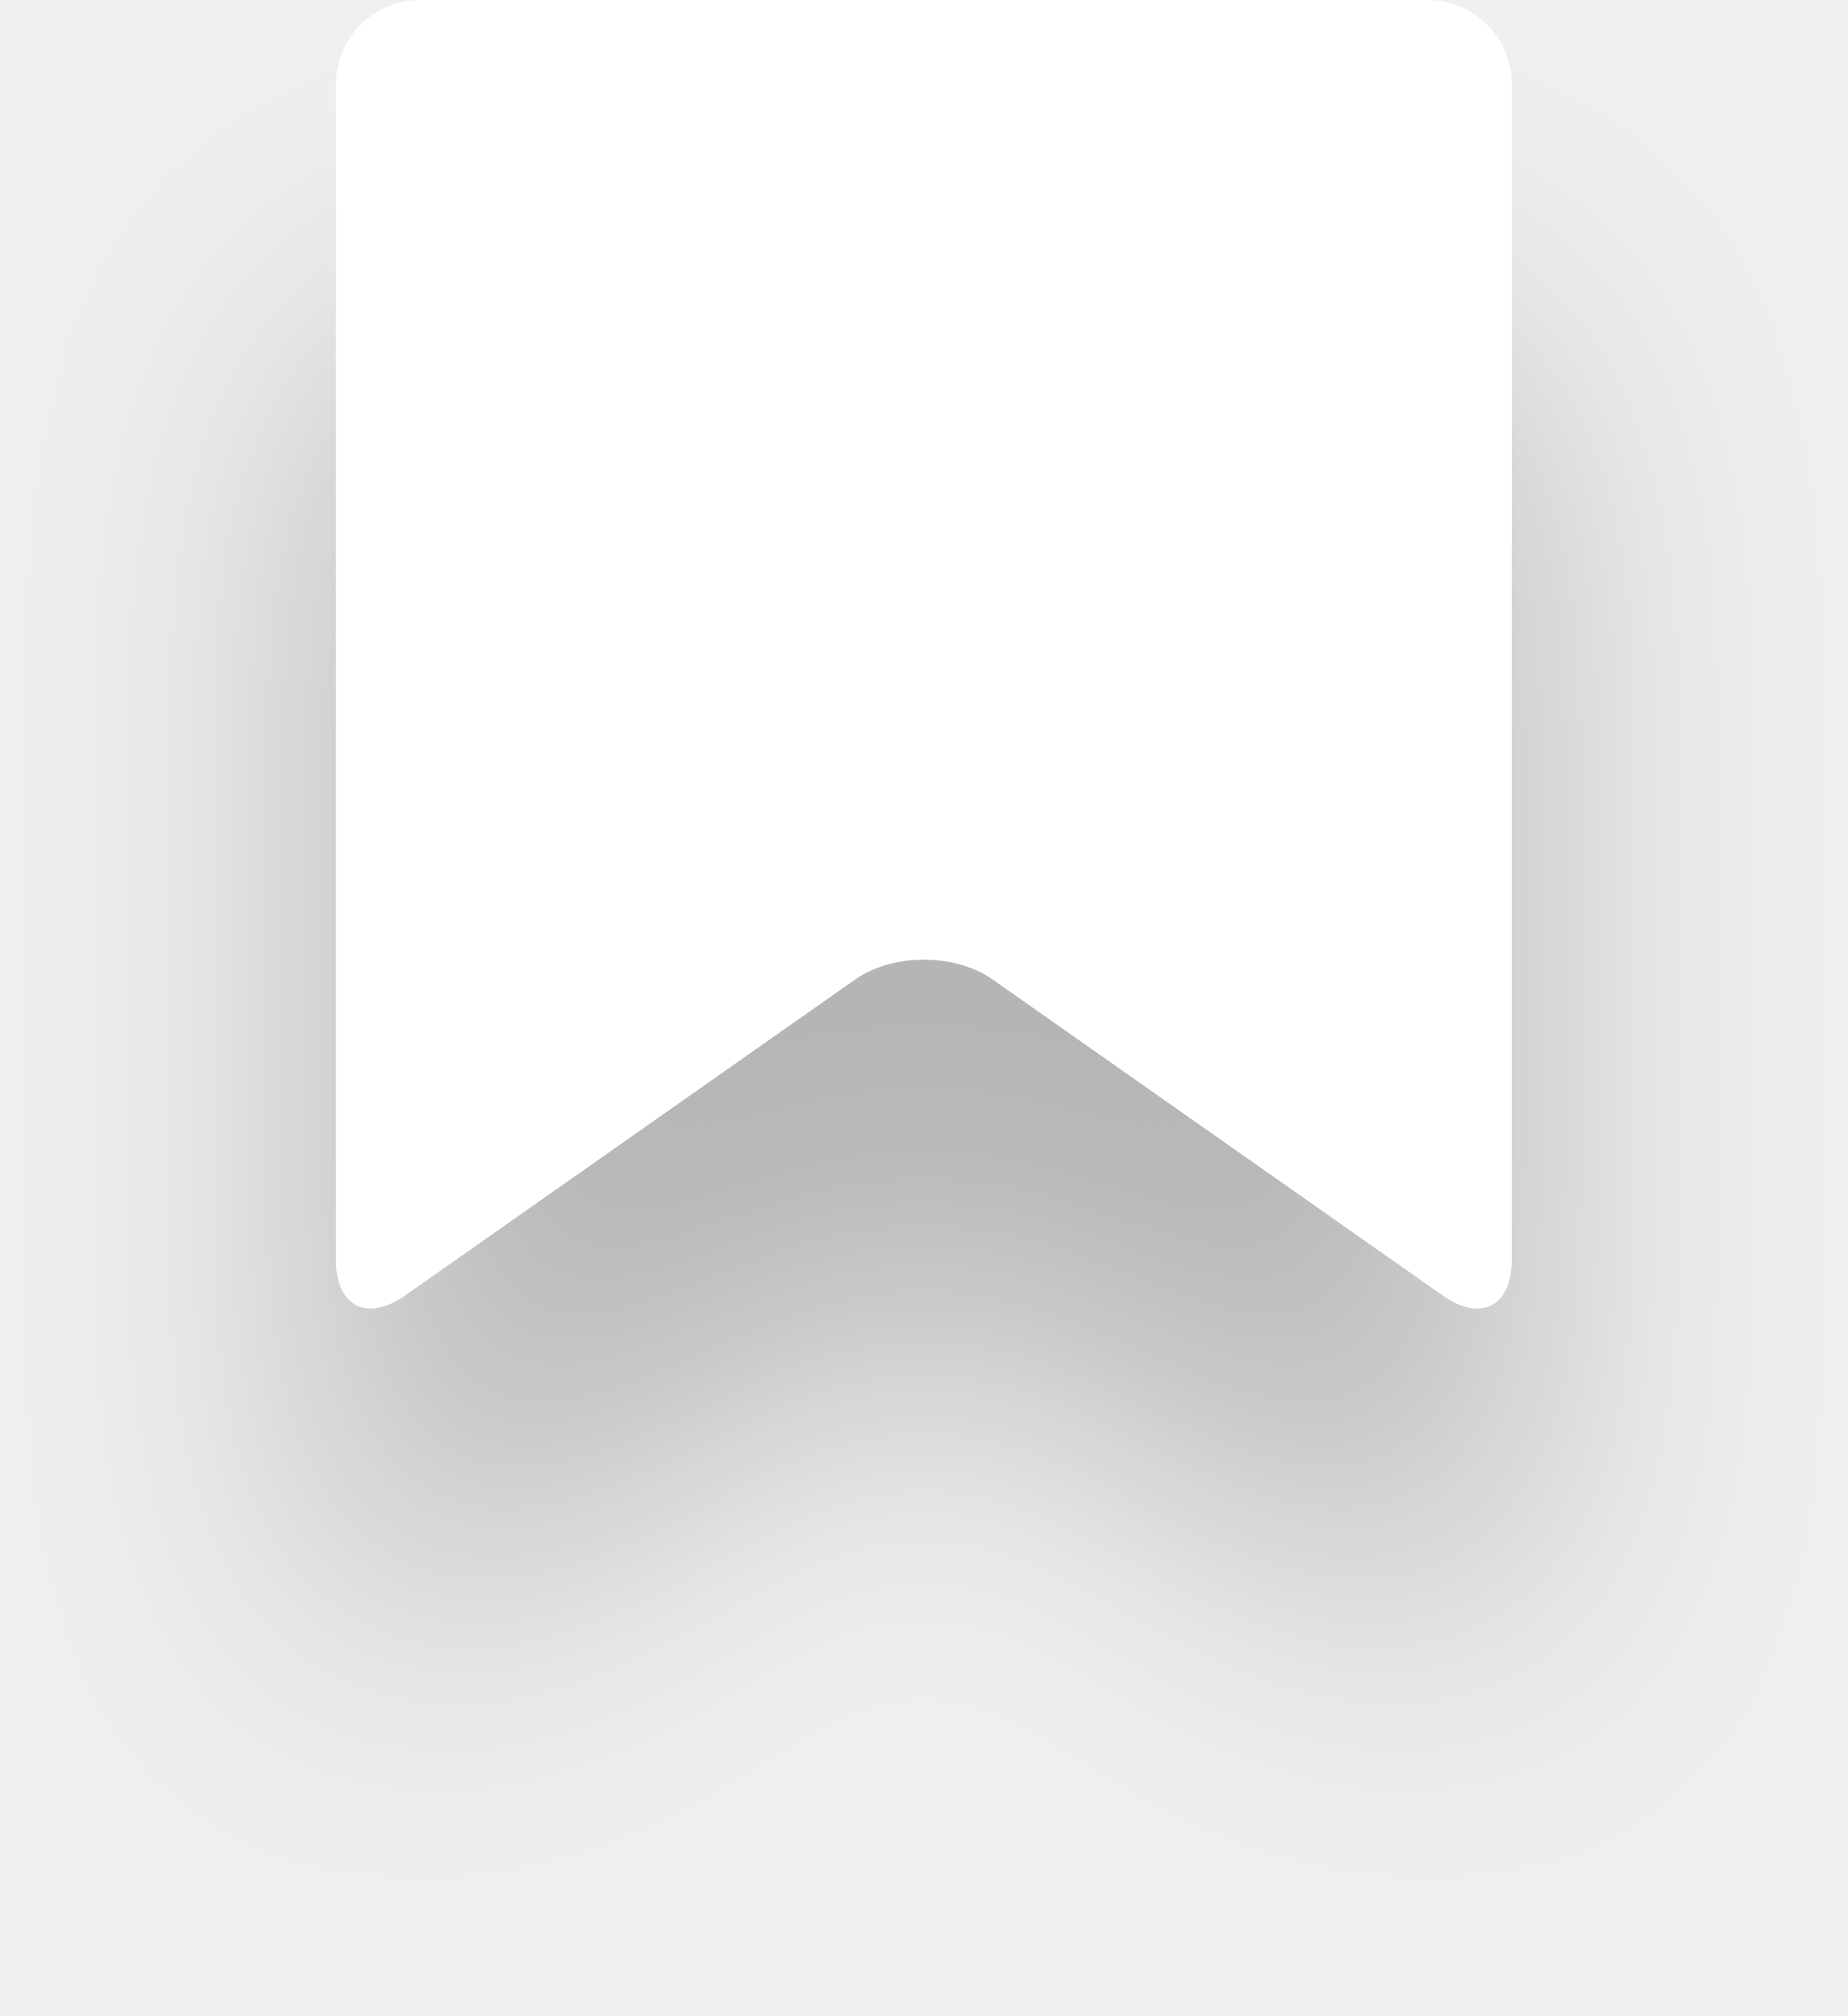
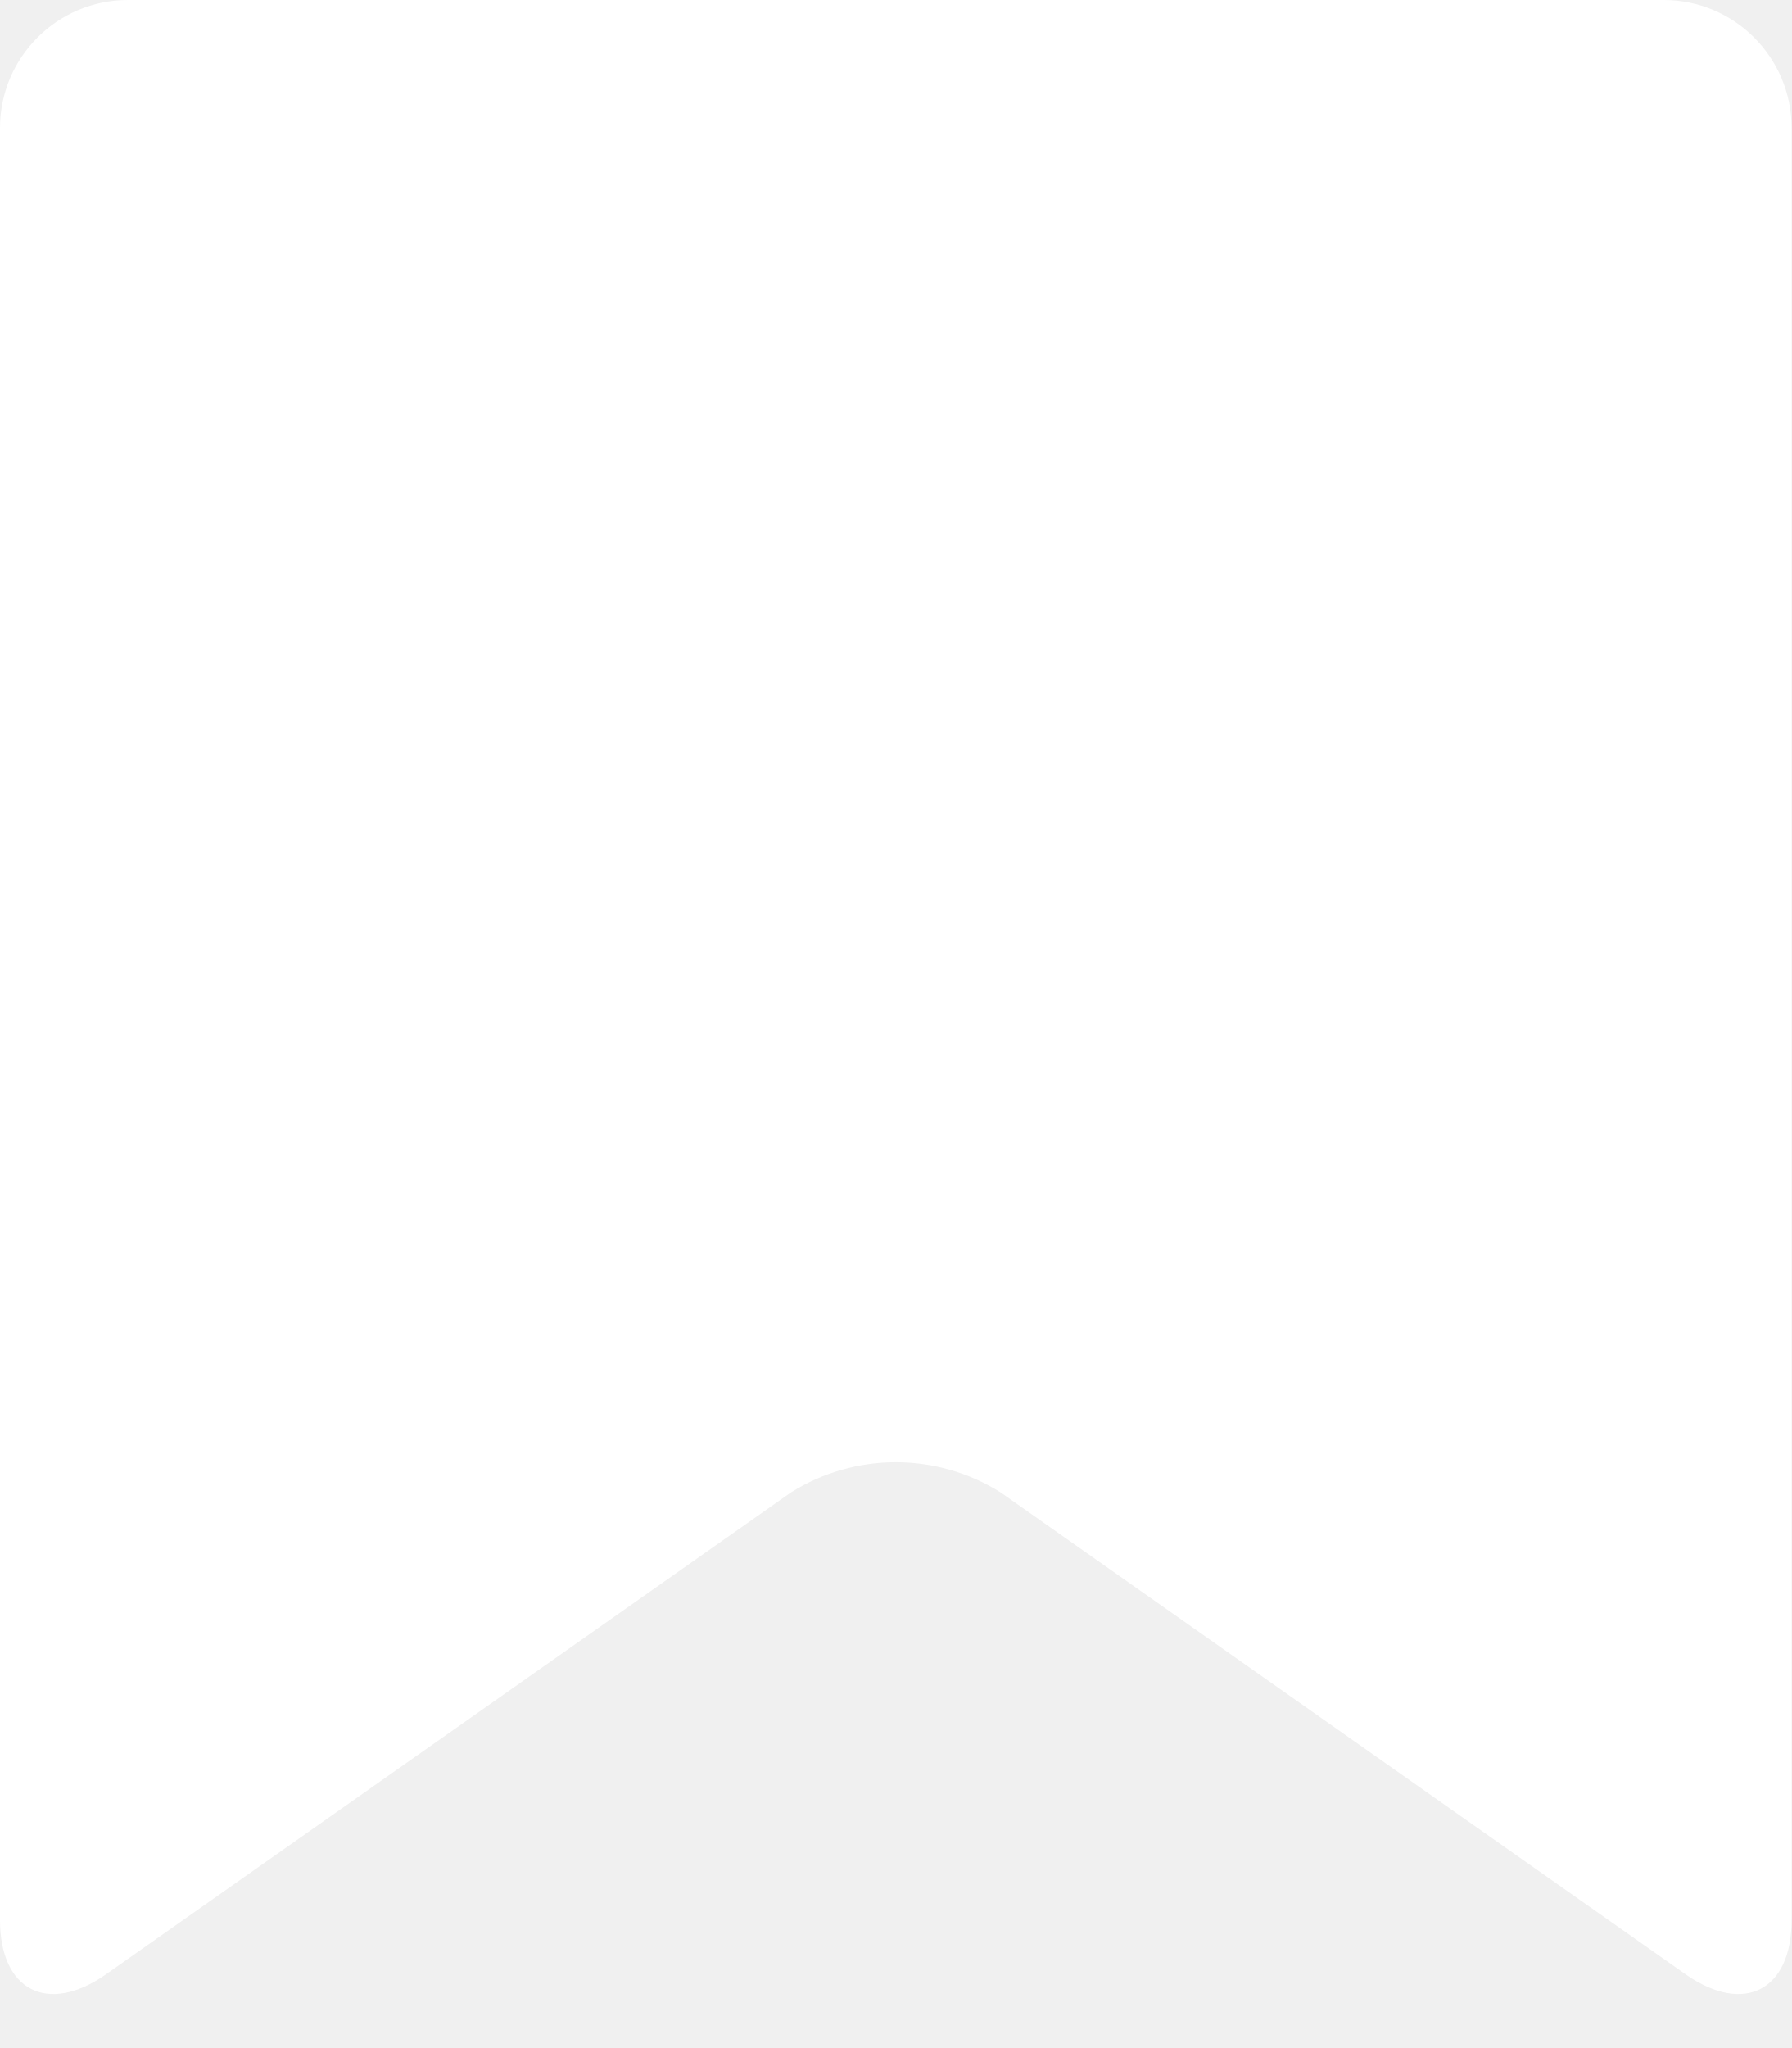
- <svg xmlns="http://www.w3.org/2000/svg" width="22" height="24" viewBox="0 0 22 24" fill="none">
-   <g filter="url(#filter0_d)">
-     <path d="M18 15C18 15.55 17.632 15.741 17.182 15.426L11.819 11.661C11.369 11.346 10.632 11.346 10.182 11.661L4.818 15.426C4.368 15.741 4 15.55 4 15V1C4 0.45 4.45 0 5 0H17C17.55 0 18 0.45 18 1V15Z" fill="white" />
-   </g>
-   <defs>
-     <filter id="filter0_d" x="0" y="0" width="22" height="24" filterUnits="userSpaceOnUse" color-interpolation-filters="sRGB">
-       <feFlood flood-opacity="0" result="BackgroundImageFix" />
-       <feColorMatrix in="SourceAlpha" type="matrix" values="0 0 0 0 0 0 0 0 0 0 0 0 0 0 0 0 0 0 127 0" />
-       <feOffset dy="4" />
-       <feGaussianBlur stdDeviation="2" />
-       <feColorMatrix type="matrix" values="0 0 0 0 0 0 0 0 0 0 0 0 0 0 0 0 0 0 0.25 0" />
-       <feBlend mode="normal" in2="BackgroundImageFix" result="effect1_dropShadow" />
-       <feBlend mode="normal" in="SourceGraphic" in2="effect1_dropShadow" result="shape" />
-     </filter>
-   </defs>
+ <svg xmlns="http://www.w3.org/2000/svg" width="14" height="16" fill="none">
+   <path d="M14 15c0 .55-.37.74-.82.43l-5.36-3.77a1.54 1.54 0 00-1.64 0L.82 15.43c-.45.31-.82.12-.82-.43V1a1 1 0 011-1h12a1 1 0 011 1v14z" fill="#fff" />
</svg>
